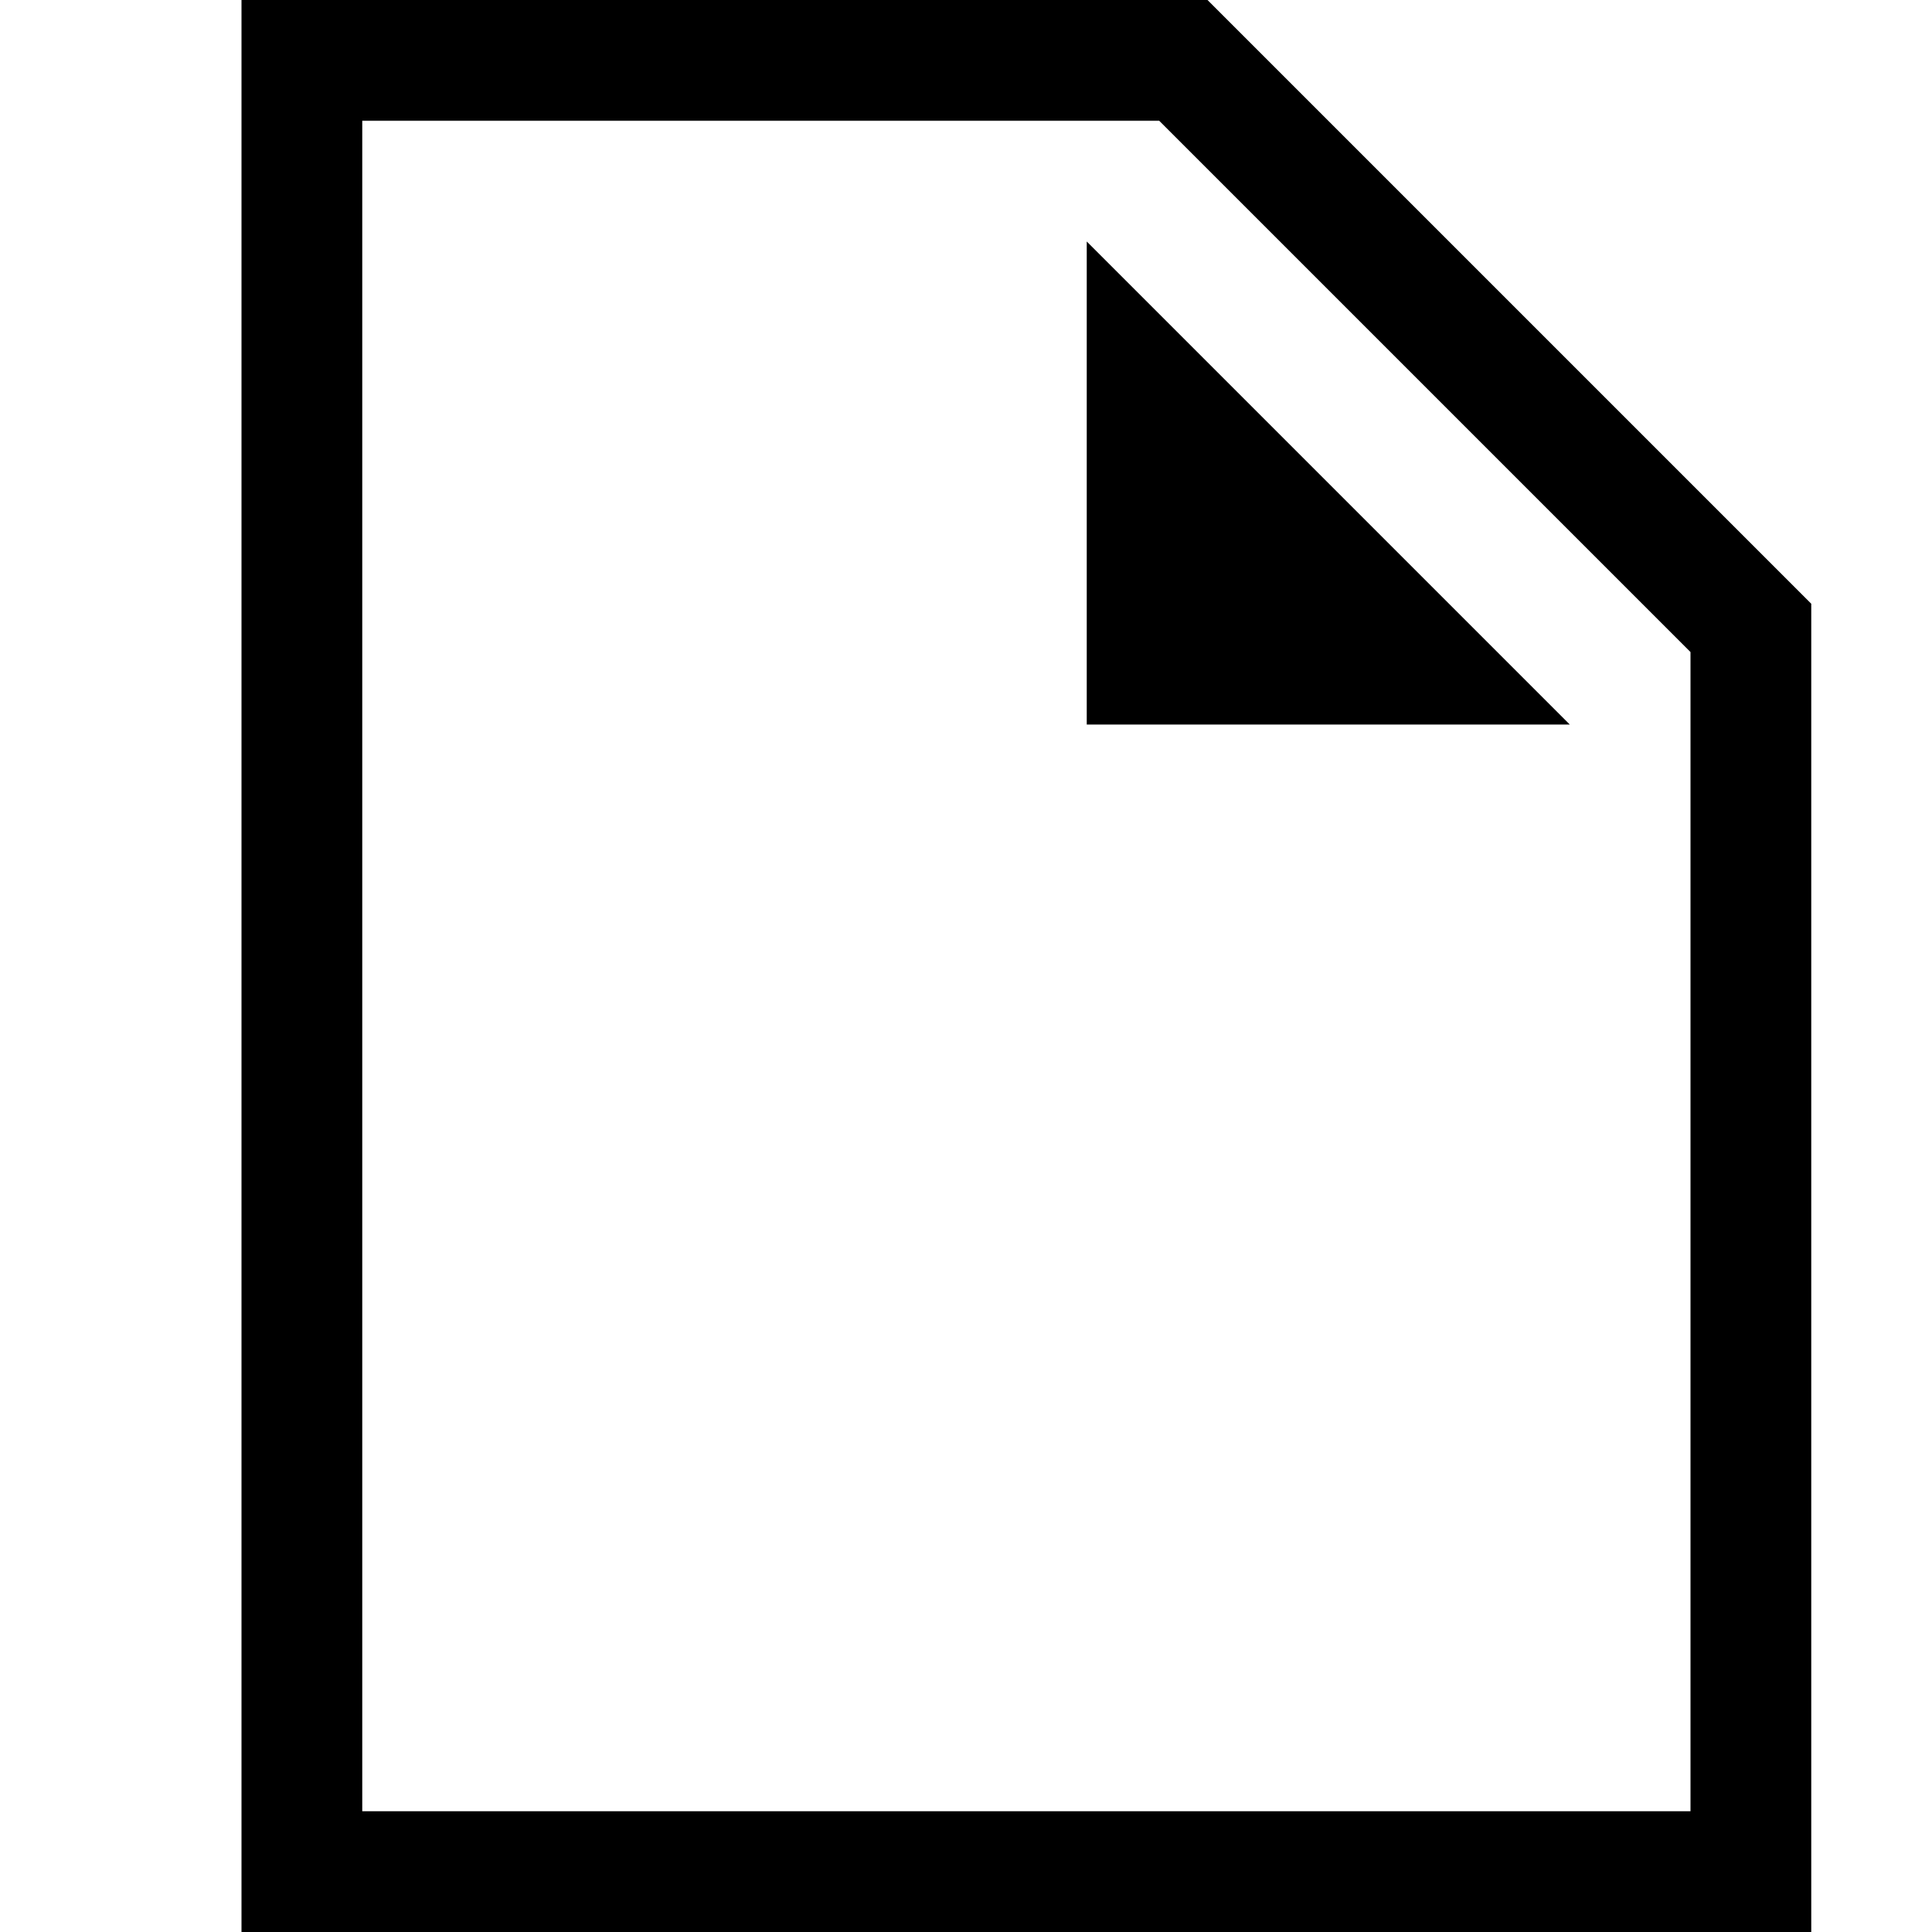
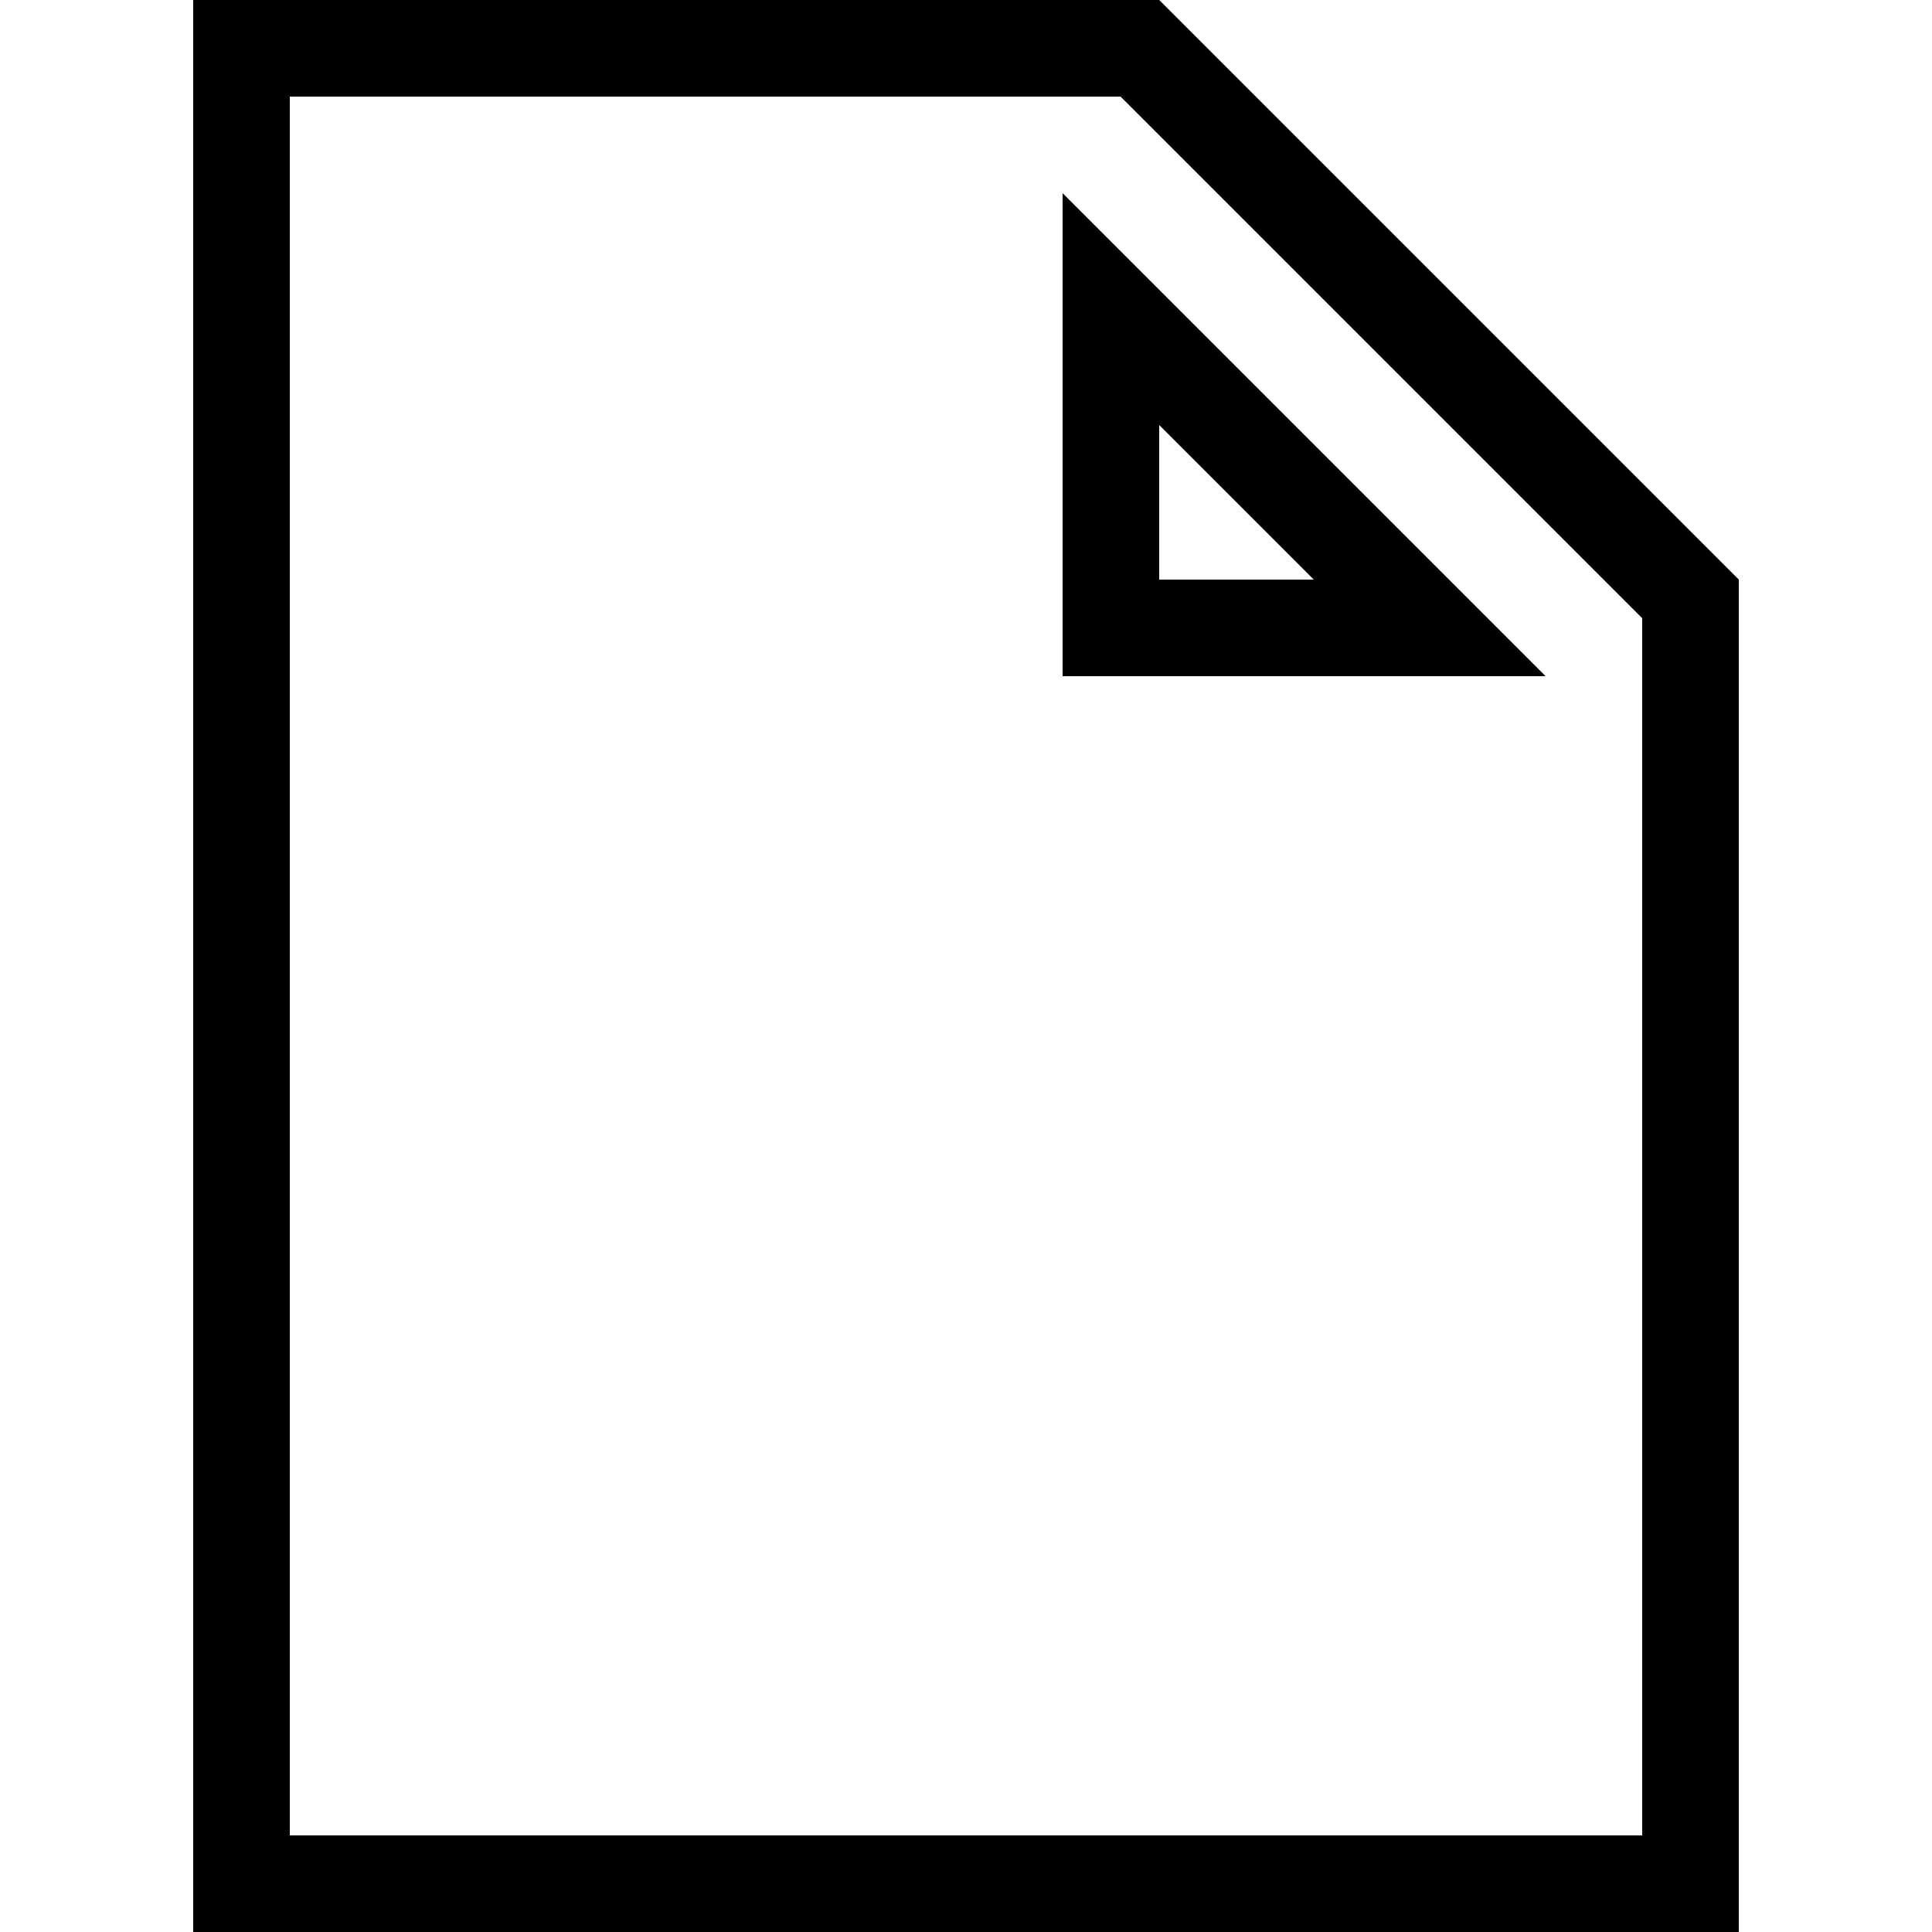
- <svg xmlns="http://www.w3.org/2000/svg" version="1.1" id="Layer_1" x="0px" y="0px" width="16px" height="16px" viewBox="0 0 16 16" style="enable-background:new 0 0 16 16;" xml:space="preserve">
-   <path d="M9.6,1L14,5.4V15H3V1H9.6z M10,0H2v16h13V5L10,0L10,0z" />
-   <polygon points="9,6 9,2 13,6 " />
+ <svg xmlns="http://www.w3.org/2000/svg" version="1.1" id="Layer_1" x="0px" y="0px" width="20px" height="20px" viewBox="0 0 20 20" style="enable-background:new 0 0 20 20;" xml:space="preserve">
+   <path d="M11.6,1L17,6.4V19H3V1H11.6z M12,0H2v20h16V6L12,0L12,0z" />
+   <path d="M12,4.4L13.6,6H12V4.4z M11,2v5h5L11,2L11,2z" />
</svg>
